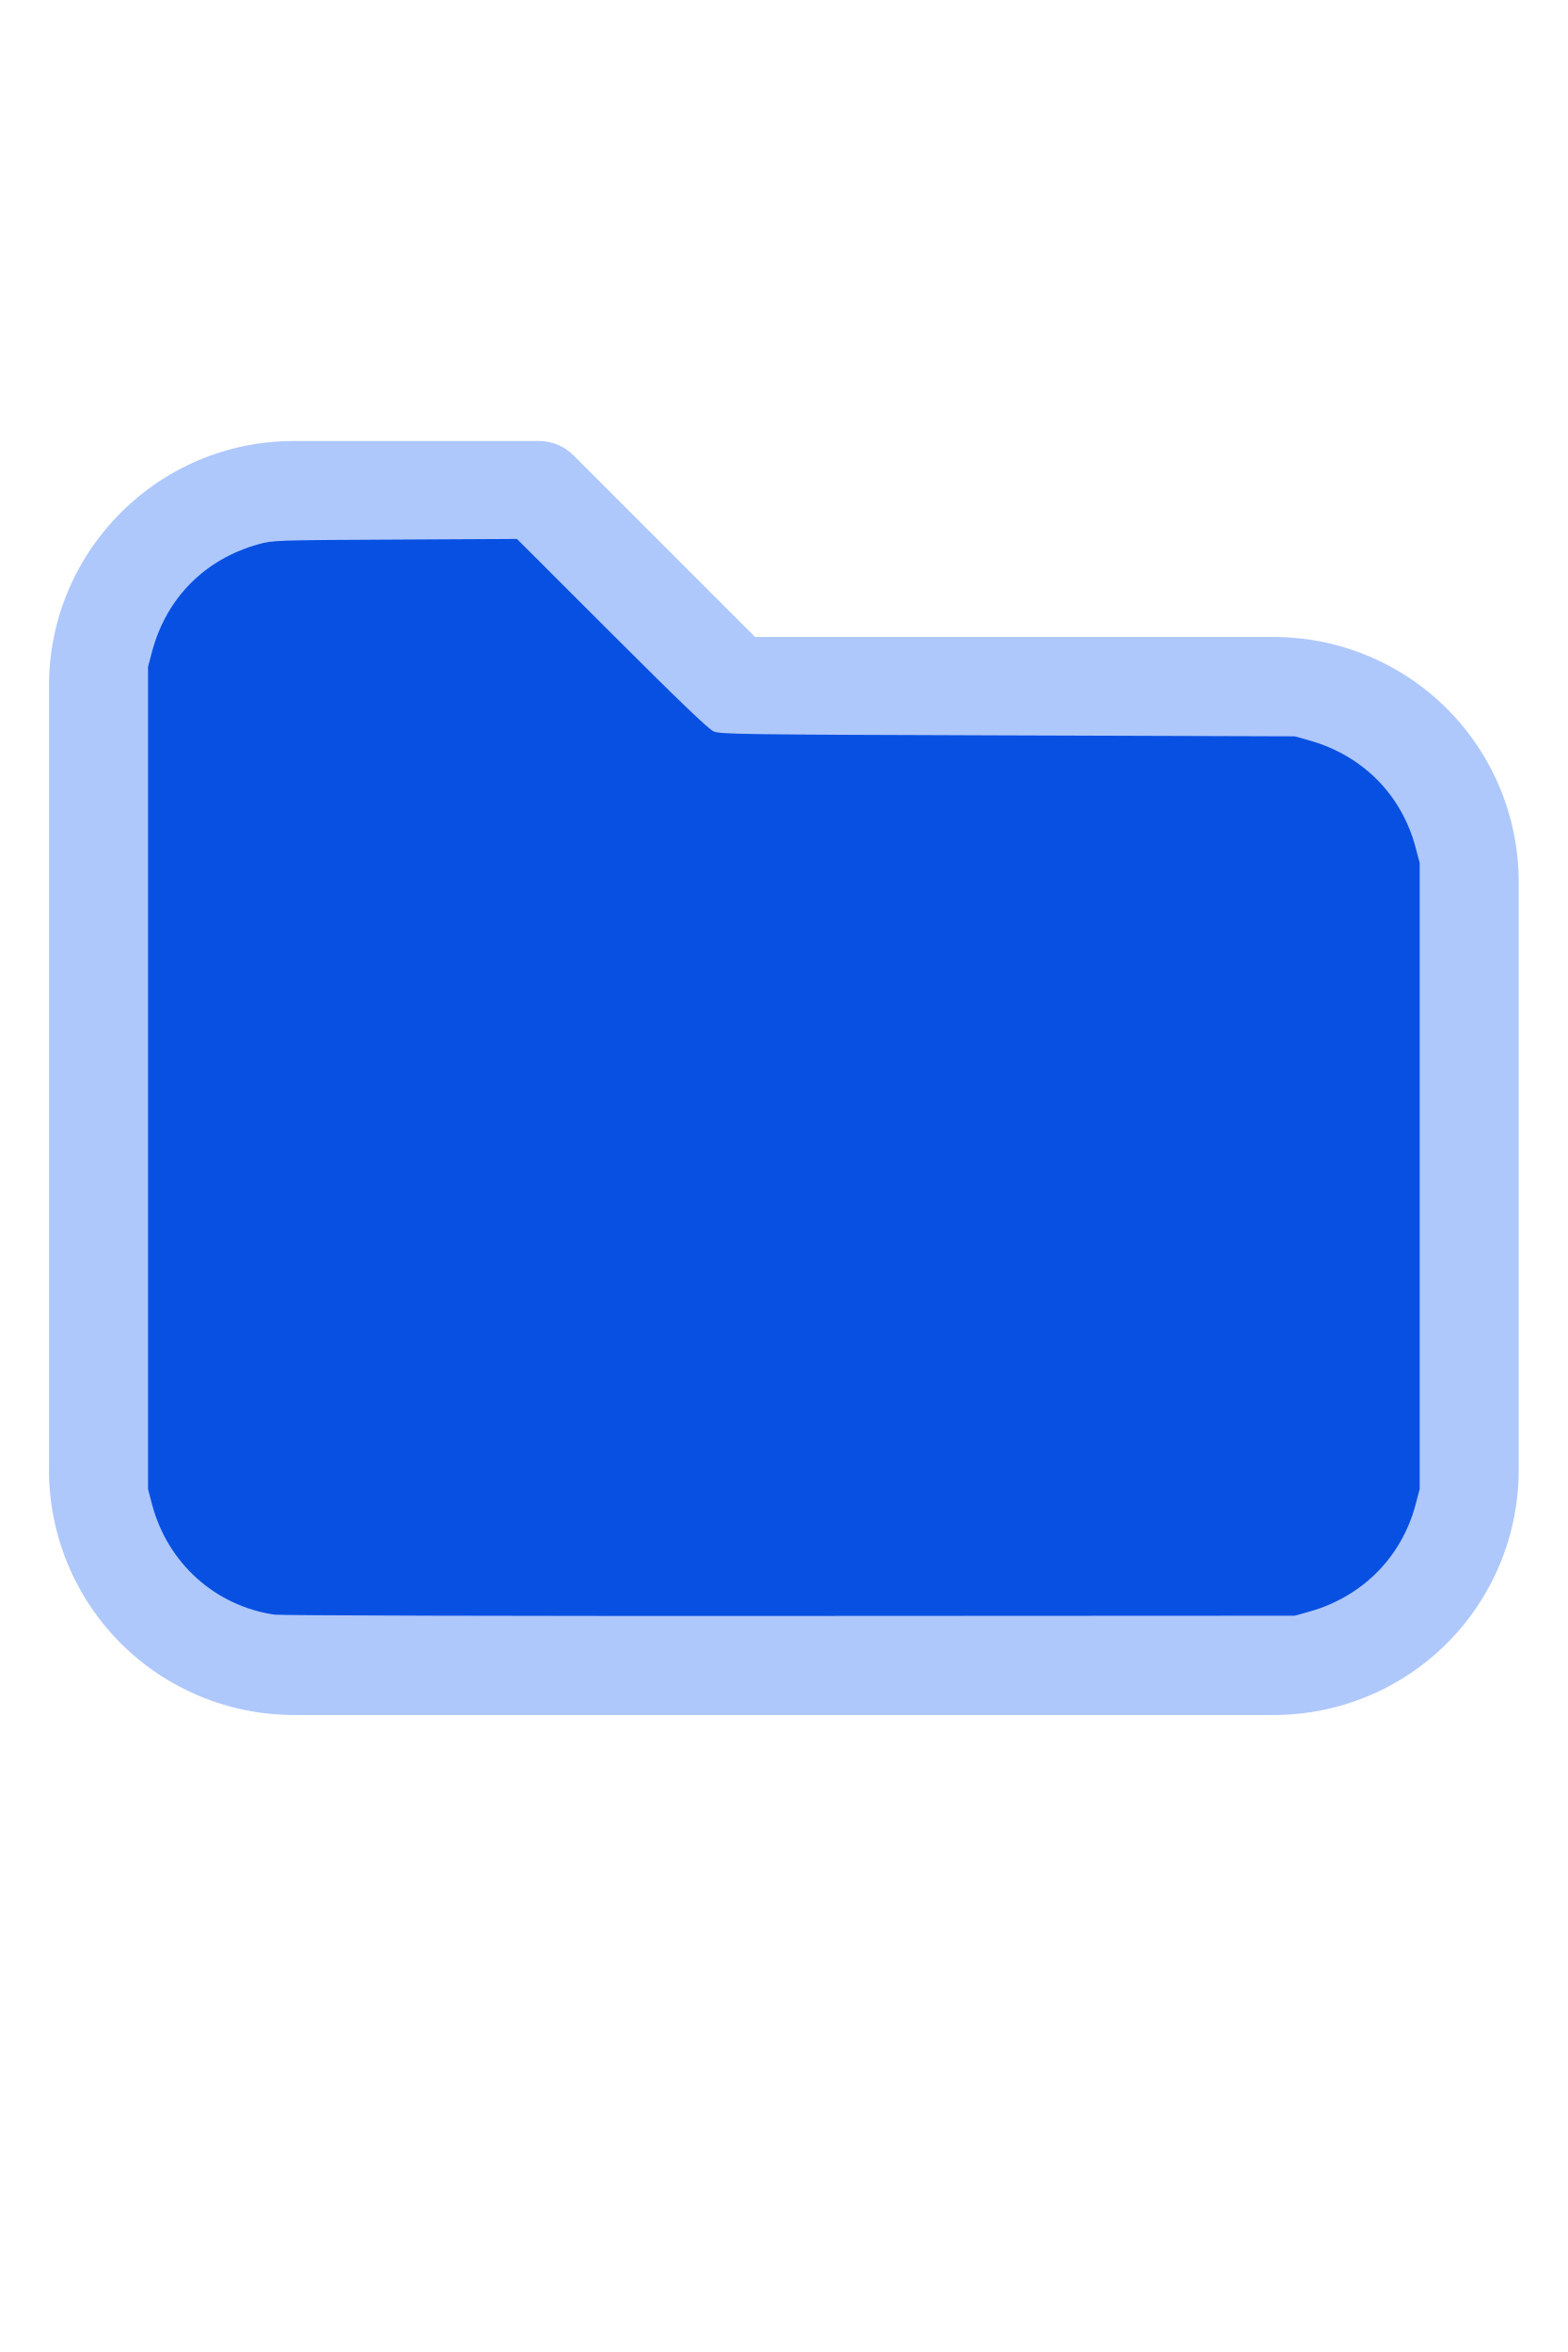
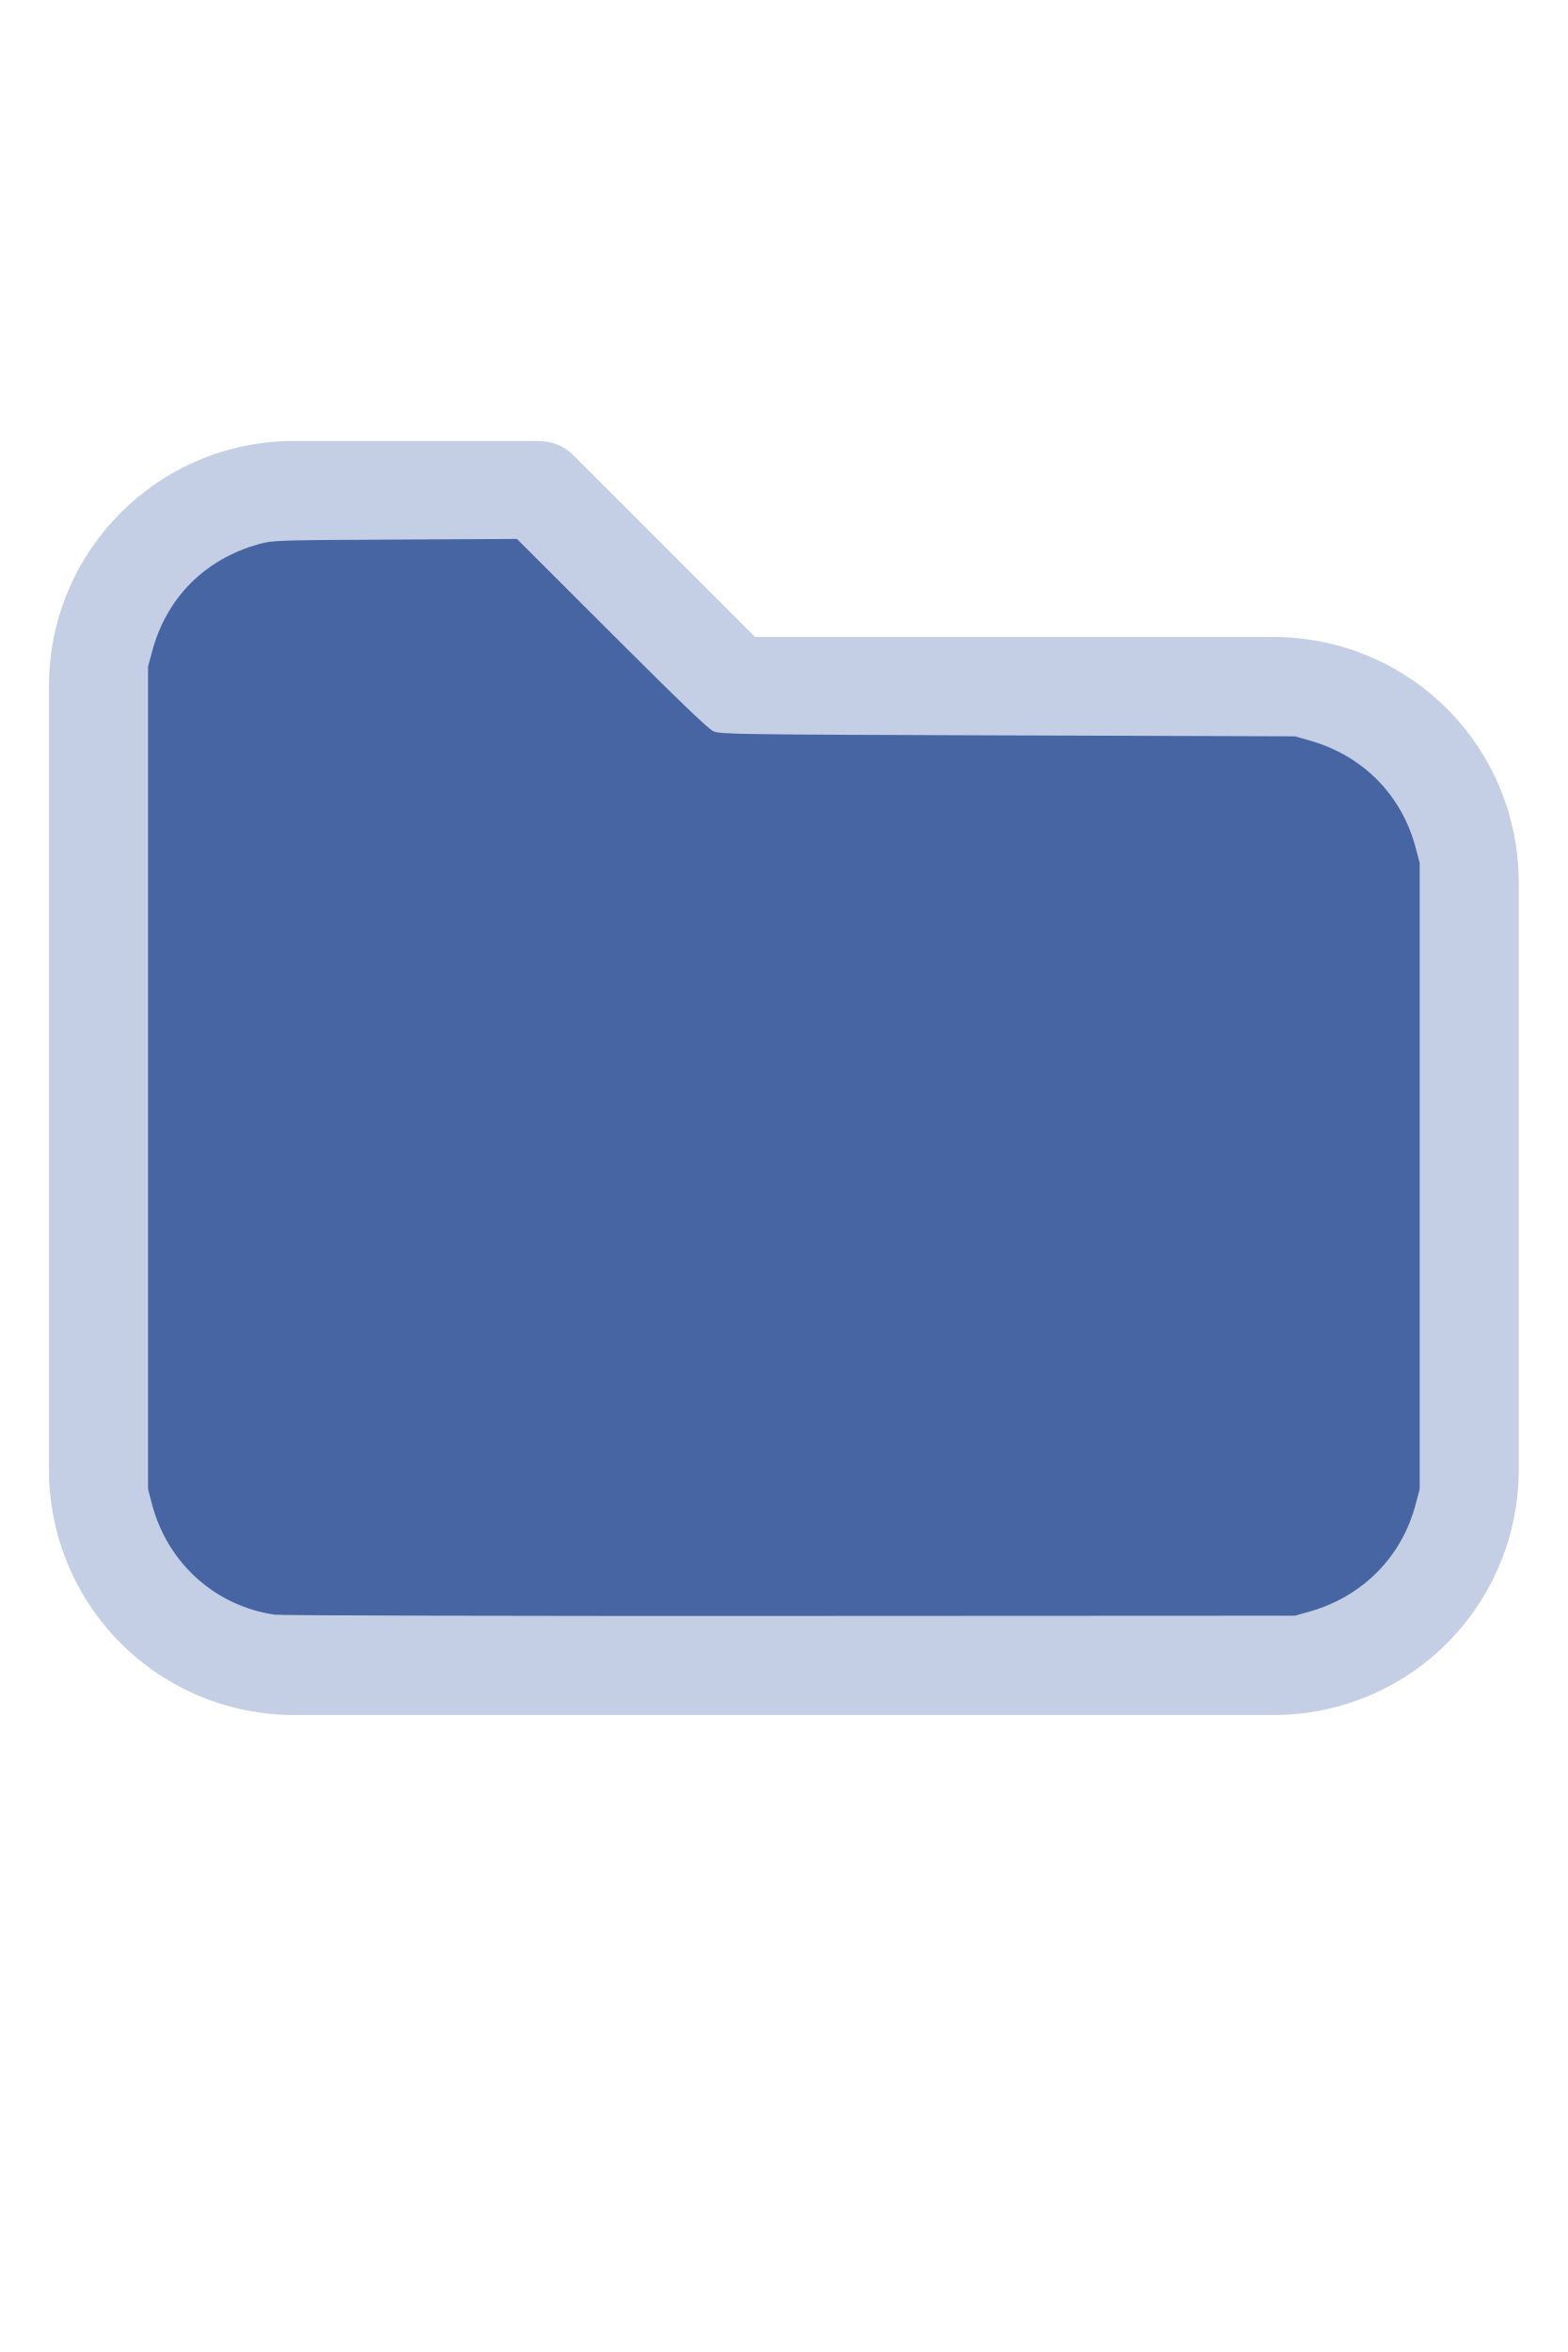
<svg xmlns="http://www.w3.org/2000/svg" version="1.1" width="16" height="24" viewBox="0 0 32 32" xml:space="preserve">
-   <g style="fill:#AEC8FC;">
+   <g style="fill:#C4CFE5;">
    <path d="M1,5.998l-0,16.002c-0,1.326 0.527,2.598 1.464,3.536c0.938,0.937 2.21,1.464 3.536,1.464c5.322,0 14.678,-0 20,0c1.326,0 2.598,-0.527 3.536,-1.464c0.937,-0.938 1.464,-2.21 1.464,-3.536c0,-3.486 0,-8.514 0,-12c0,-1.326 -0.527,-2.598 -1.464,-3.536c-0.938,-0.937 -2.21,-1.464 -3.536,-1.464c-0,0 -10.586,0 -10.586,0c0,-0 -3.707,-3.707 -3.707,-3.707c-0.187,-0.188 -0.442,-0.293 -0.707,-0.293l-5.002,0c-2.76,0 -4.998,2.238 -4.998,4.998Zm2,-0l-0,16.002c-0,0.796 0.316,1.559 0.879,2.121c0.562,0.563 1.325,0.879 2.121,0.879l20,0c0.796,0 1.559,-0.316 2.121,-0.879c0.563,-0.562 0.879,-1.325 0.879,-2.121c0,-3.486 0,-8.514 0,-12c0,-0.796 -0.316,-1.559 -0.879,-2.121c-0.562,-0.563 -1.325,-0.879 -2.121,-0.879c-7.738,0 -11,0 -11,0c-0.265,0 -0.52,-0.105 -0.707,-0.293c-0,0 -3.707,-3.707 -3.707,-3.707c-0,0 -4.588,0 -4.588,0c-1.656,0 -2.998,1.342 -2.998,2.998Z" />
  </g>
-   <g style="fill:#0850E1;stroke-width:0;">
+   <g style="fill:#4665A2;stroke-width:0;">
    <path d="M 5.606,24.952 C 4.392,24.775 3.42,23.9 3.103,22.699 L 3.022,22.389 V 13.998 5.606 L 3.104,5.298 C 3.396,4.203 4.18,3.412 5.279,3.106 5.565,3.026 5.615,3.024 8.061,3.012 l 2.491,-0.013 1.932,1.93 c 1.344,1.343 1.976,1.95 2.078,1.995 0.137,0.062 0.474,0.066 6.007,0.084 l 5.861,0.019 0.291,0.082 c 1.095,0.308 1.89,1.109 2.176,2.193 l 0.082,0.309 V 16 22.389 l -0.082,0.309 c -0.284,1.079 -1.086,1.888 -2.176,2.194 l -0.291,0.082 -10.303,0.005 c -5.7,0.003 -10.4,-0.009 -10.521,-0.027 z" />
  </g>
</svg>
